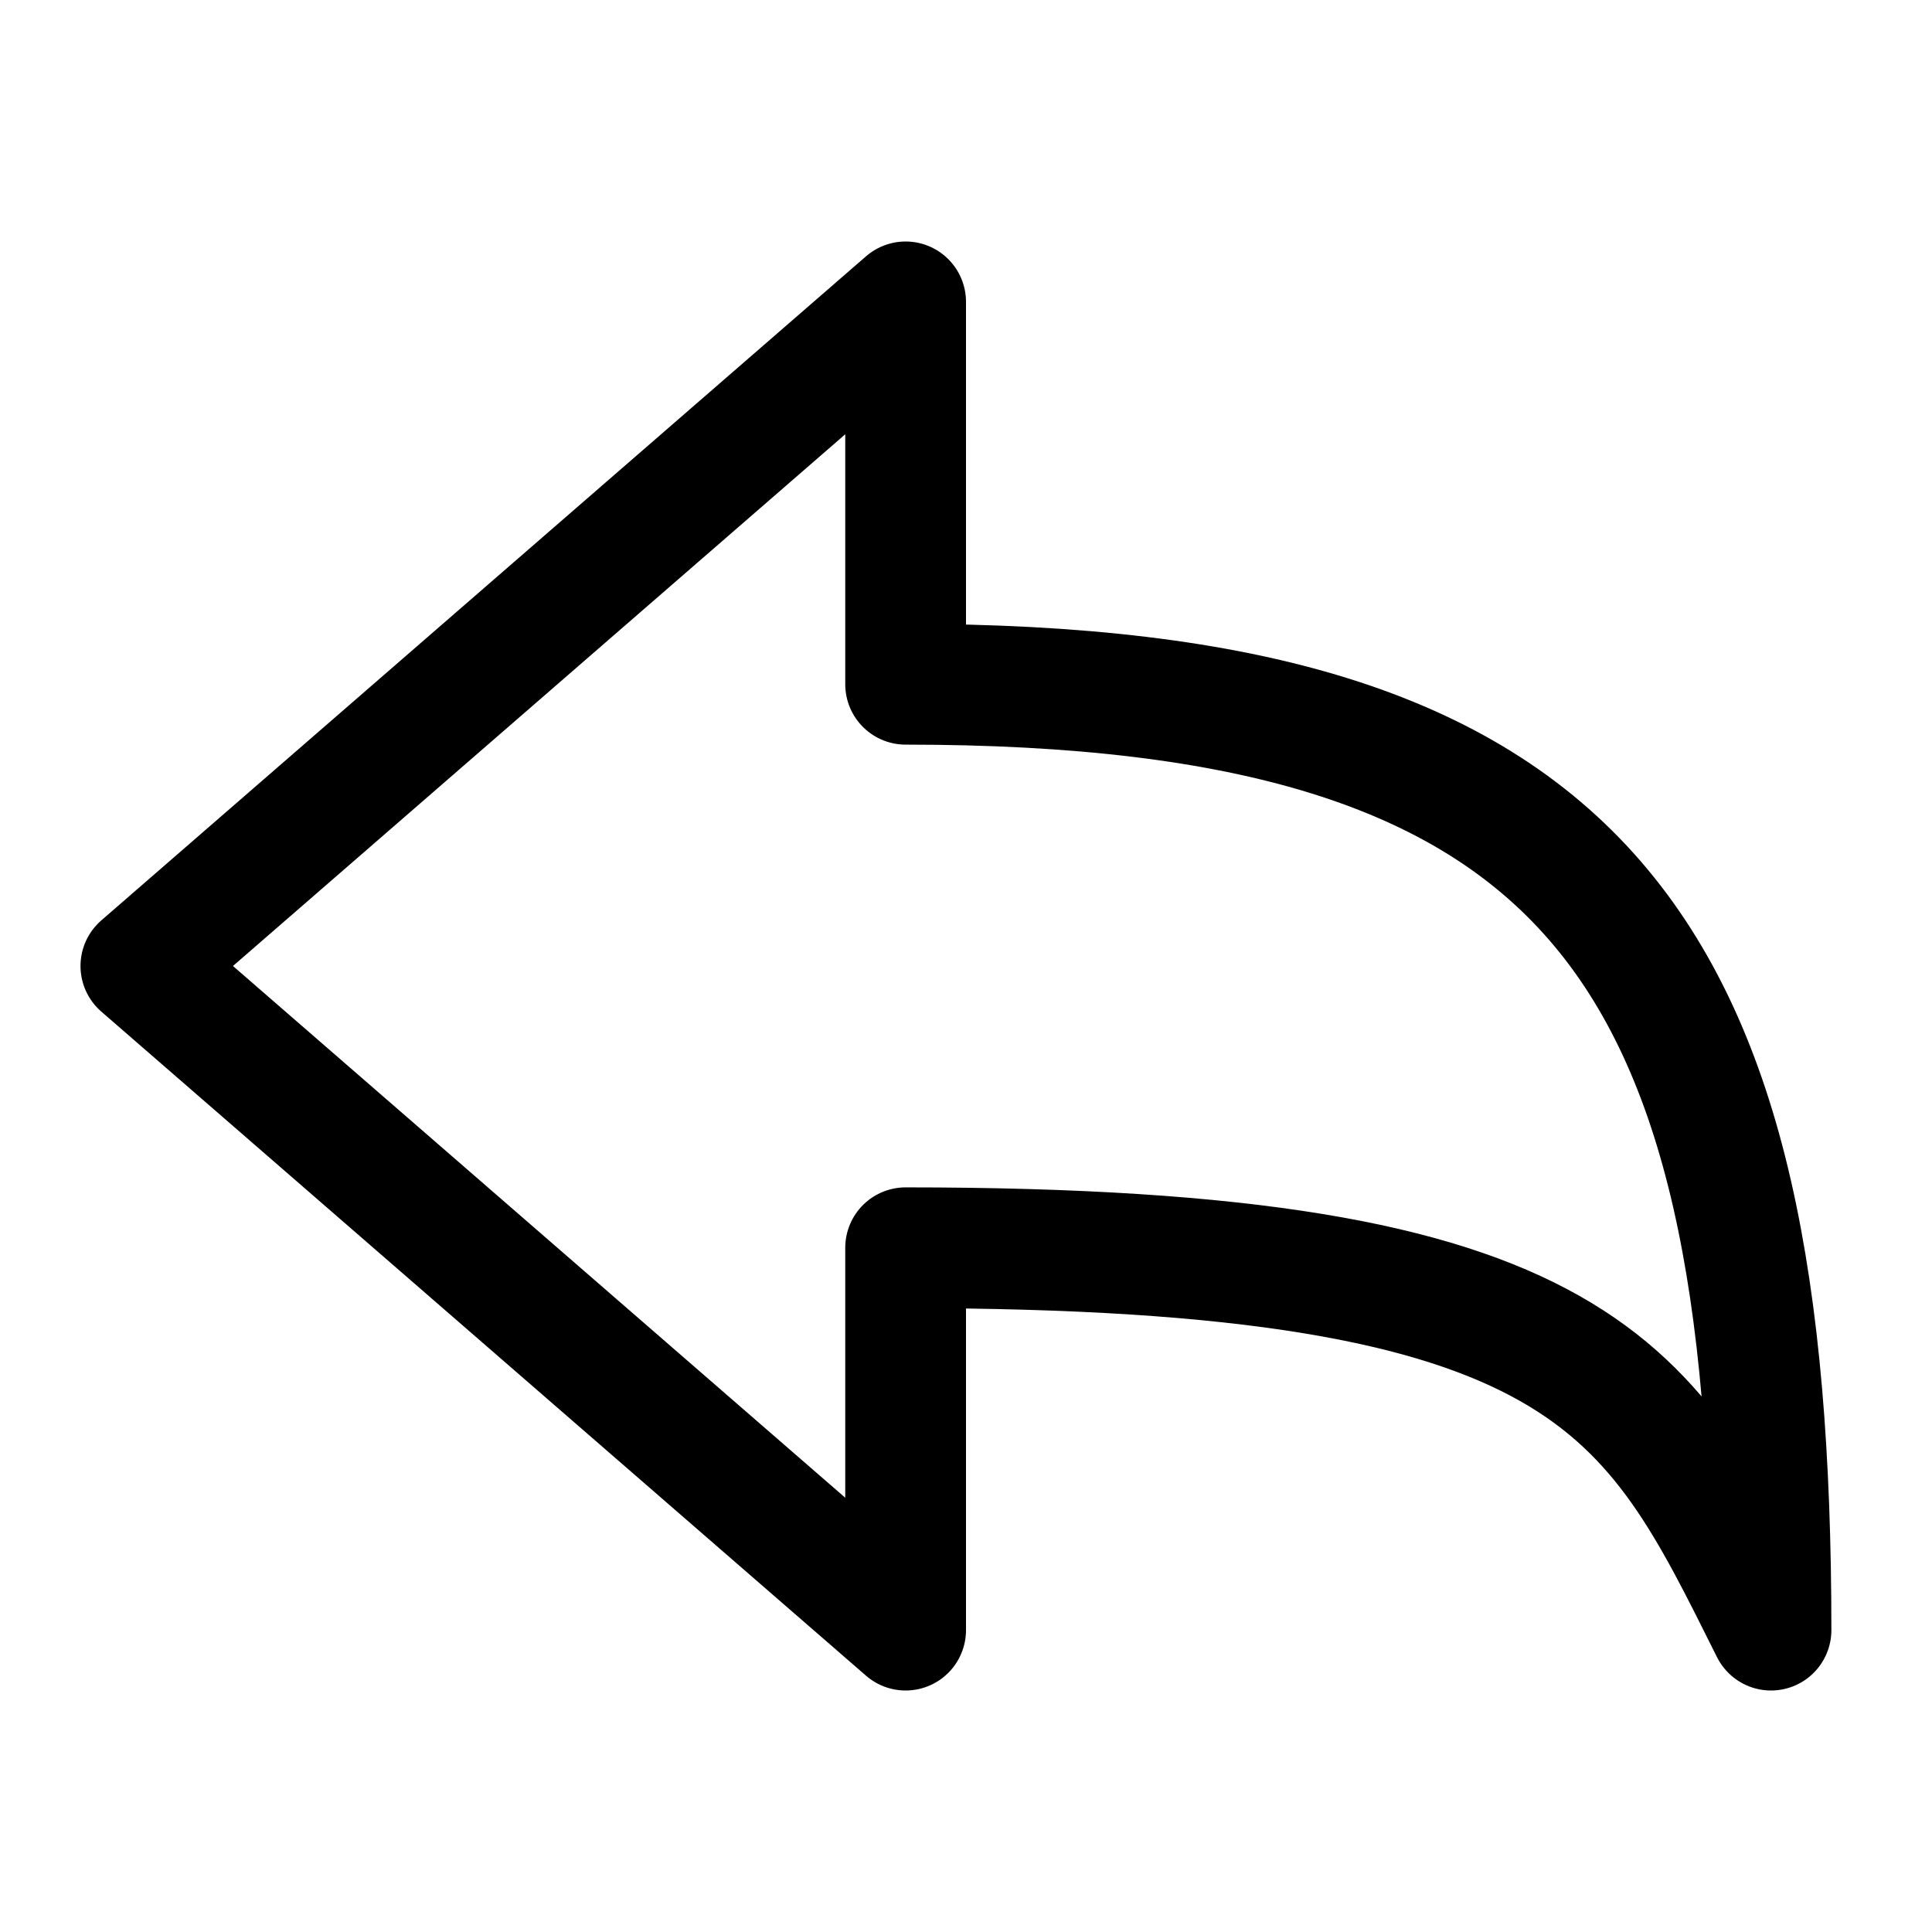
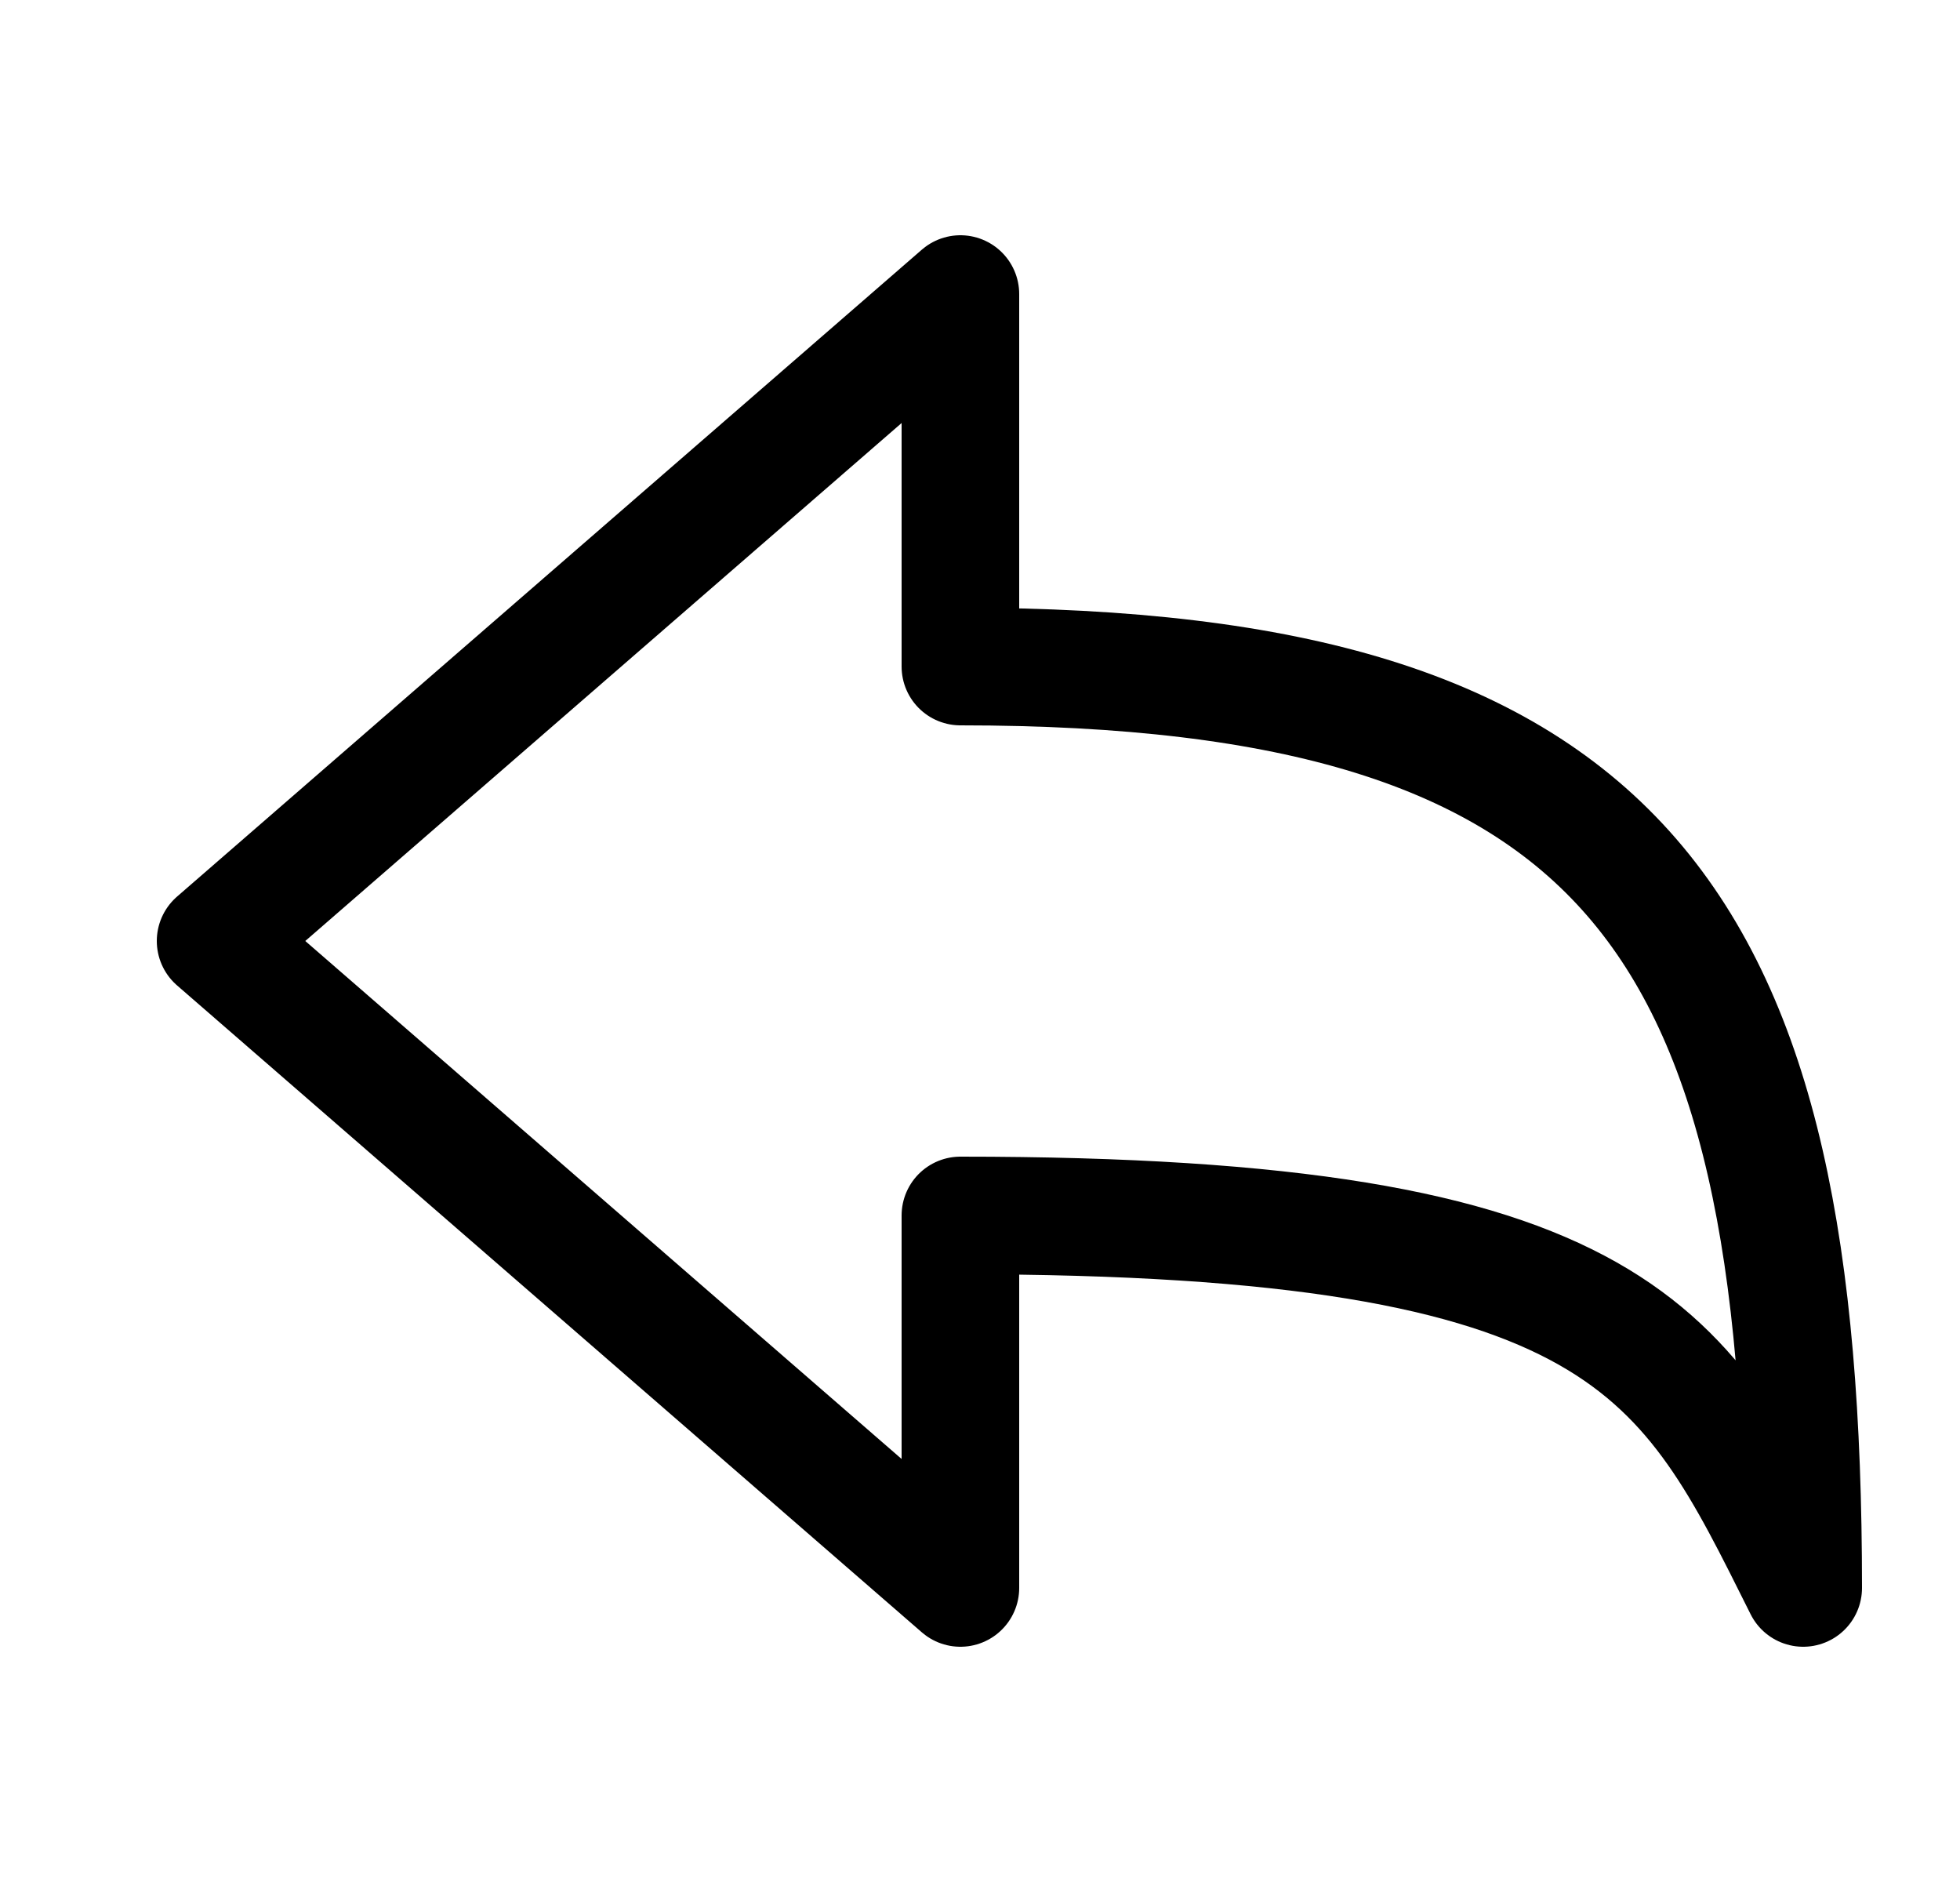
- <svg xmlns="http://www.w3.org/2000/svg" width="24" height="24" viewBox="0 0 24 24" fill="none">
-   <path d="M1.75 12L11.25 3.75V8.5C19.75 8.5 22 11.75 22 20.25C20.5 17.25 19.75 15.5 11.25 15.5V20.25L1.75 12Z" stroke="currentColor" stroke-width="1.5" stroke-linejoin="round" />
+ <svg xmlns="http://www.w3.org/2000/svg" width="25" height="24" viewBox="0 0 25 24" fill="none">
+   <path d="M2.75 12L12.25 3.75V8.5C20.75 8.5 23 11.75 23 20.25C21.5 17.25 20.75 15.5 12.25 15.5V20.25L2.75 12Z" stroke="currentColor" stroke-width="1.5" stroke-linejoin="round" />
</svg>
